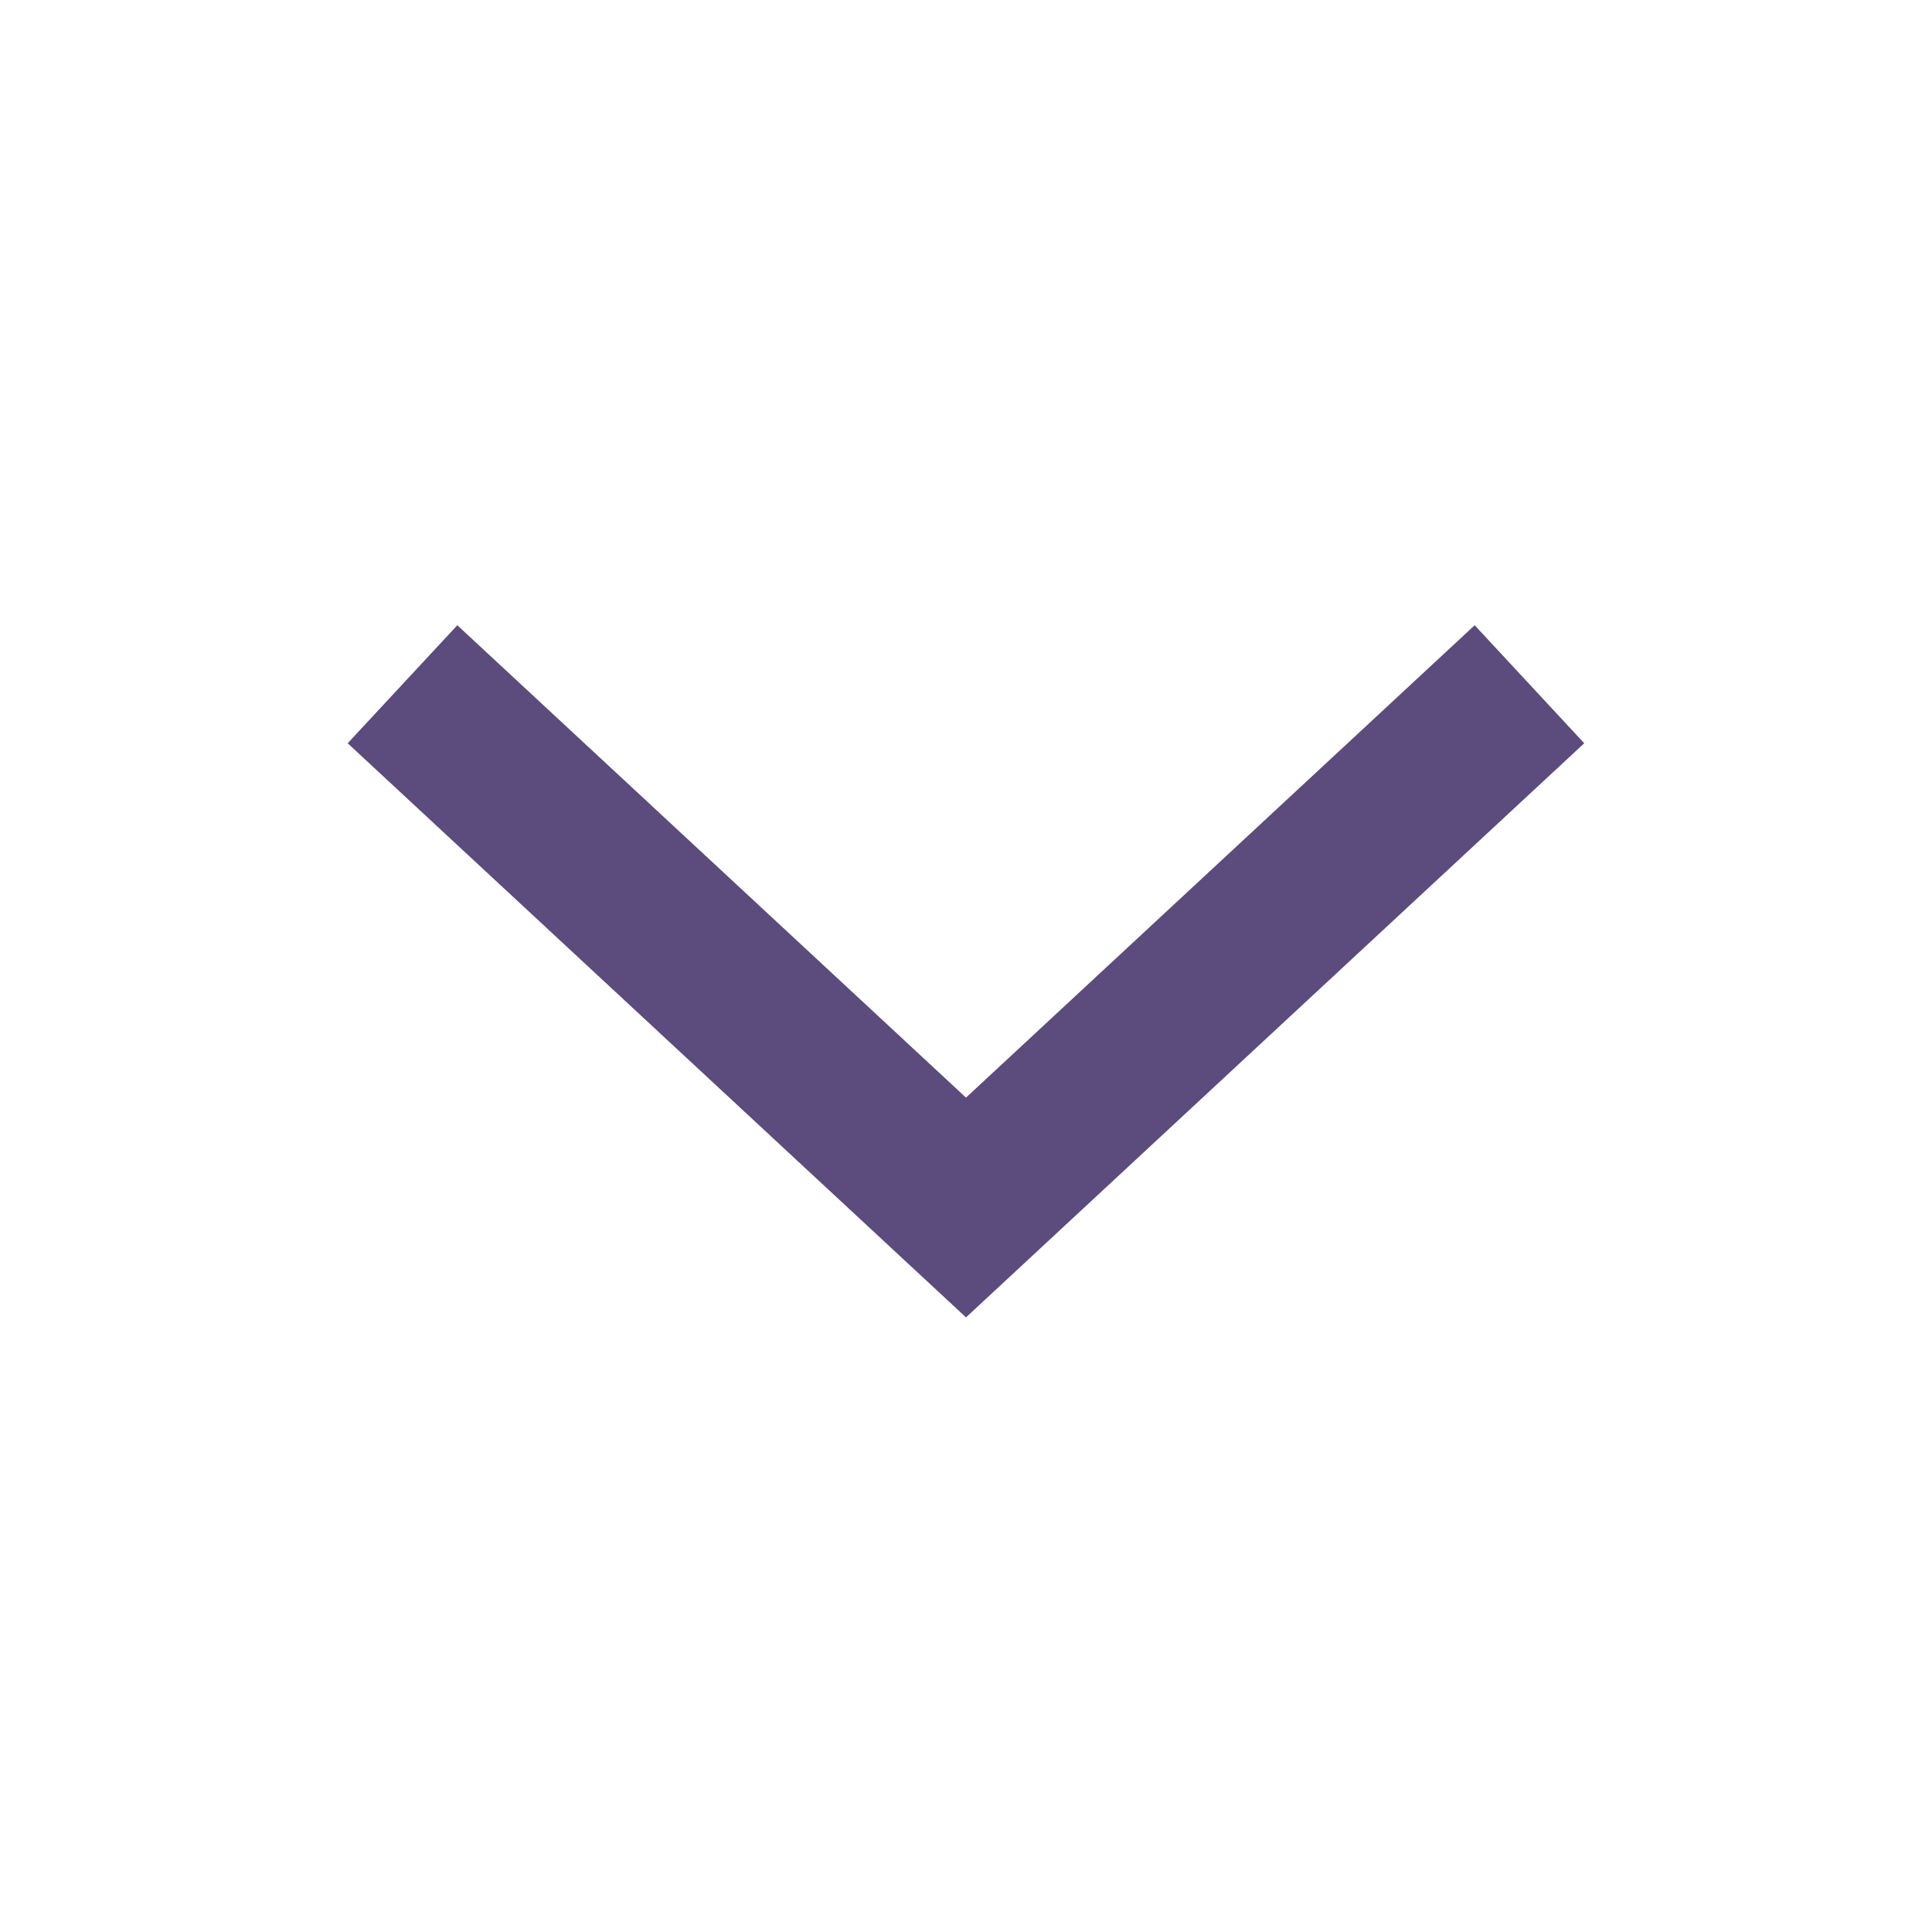
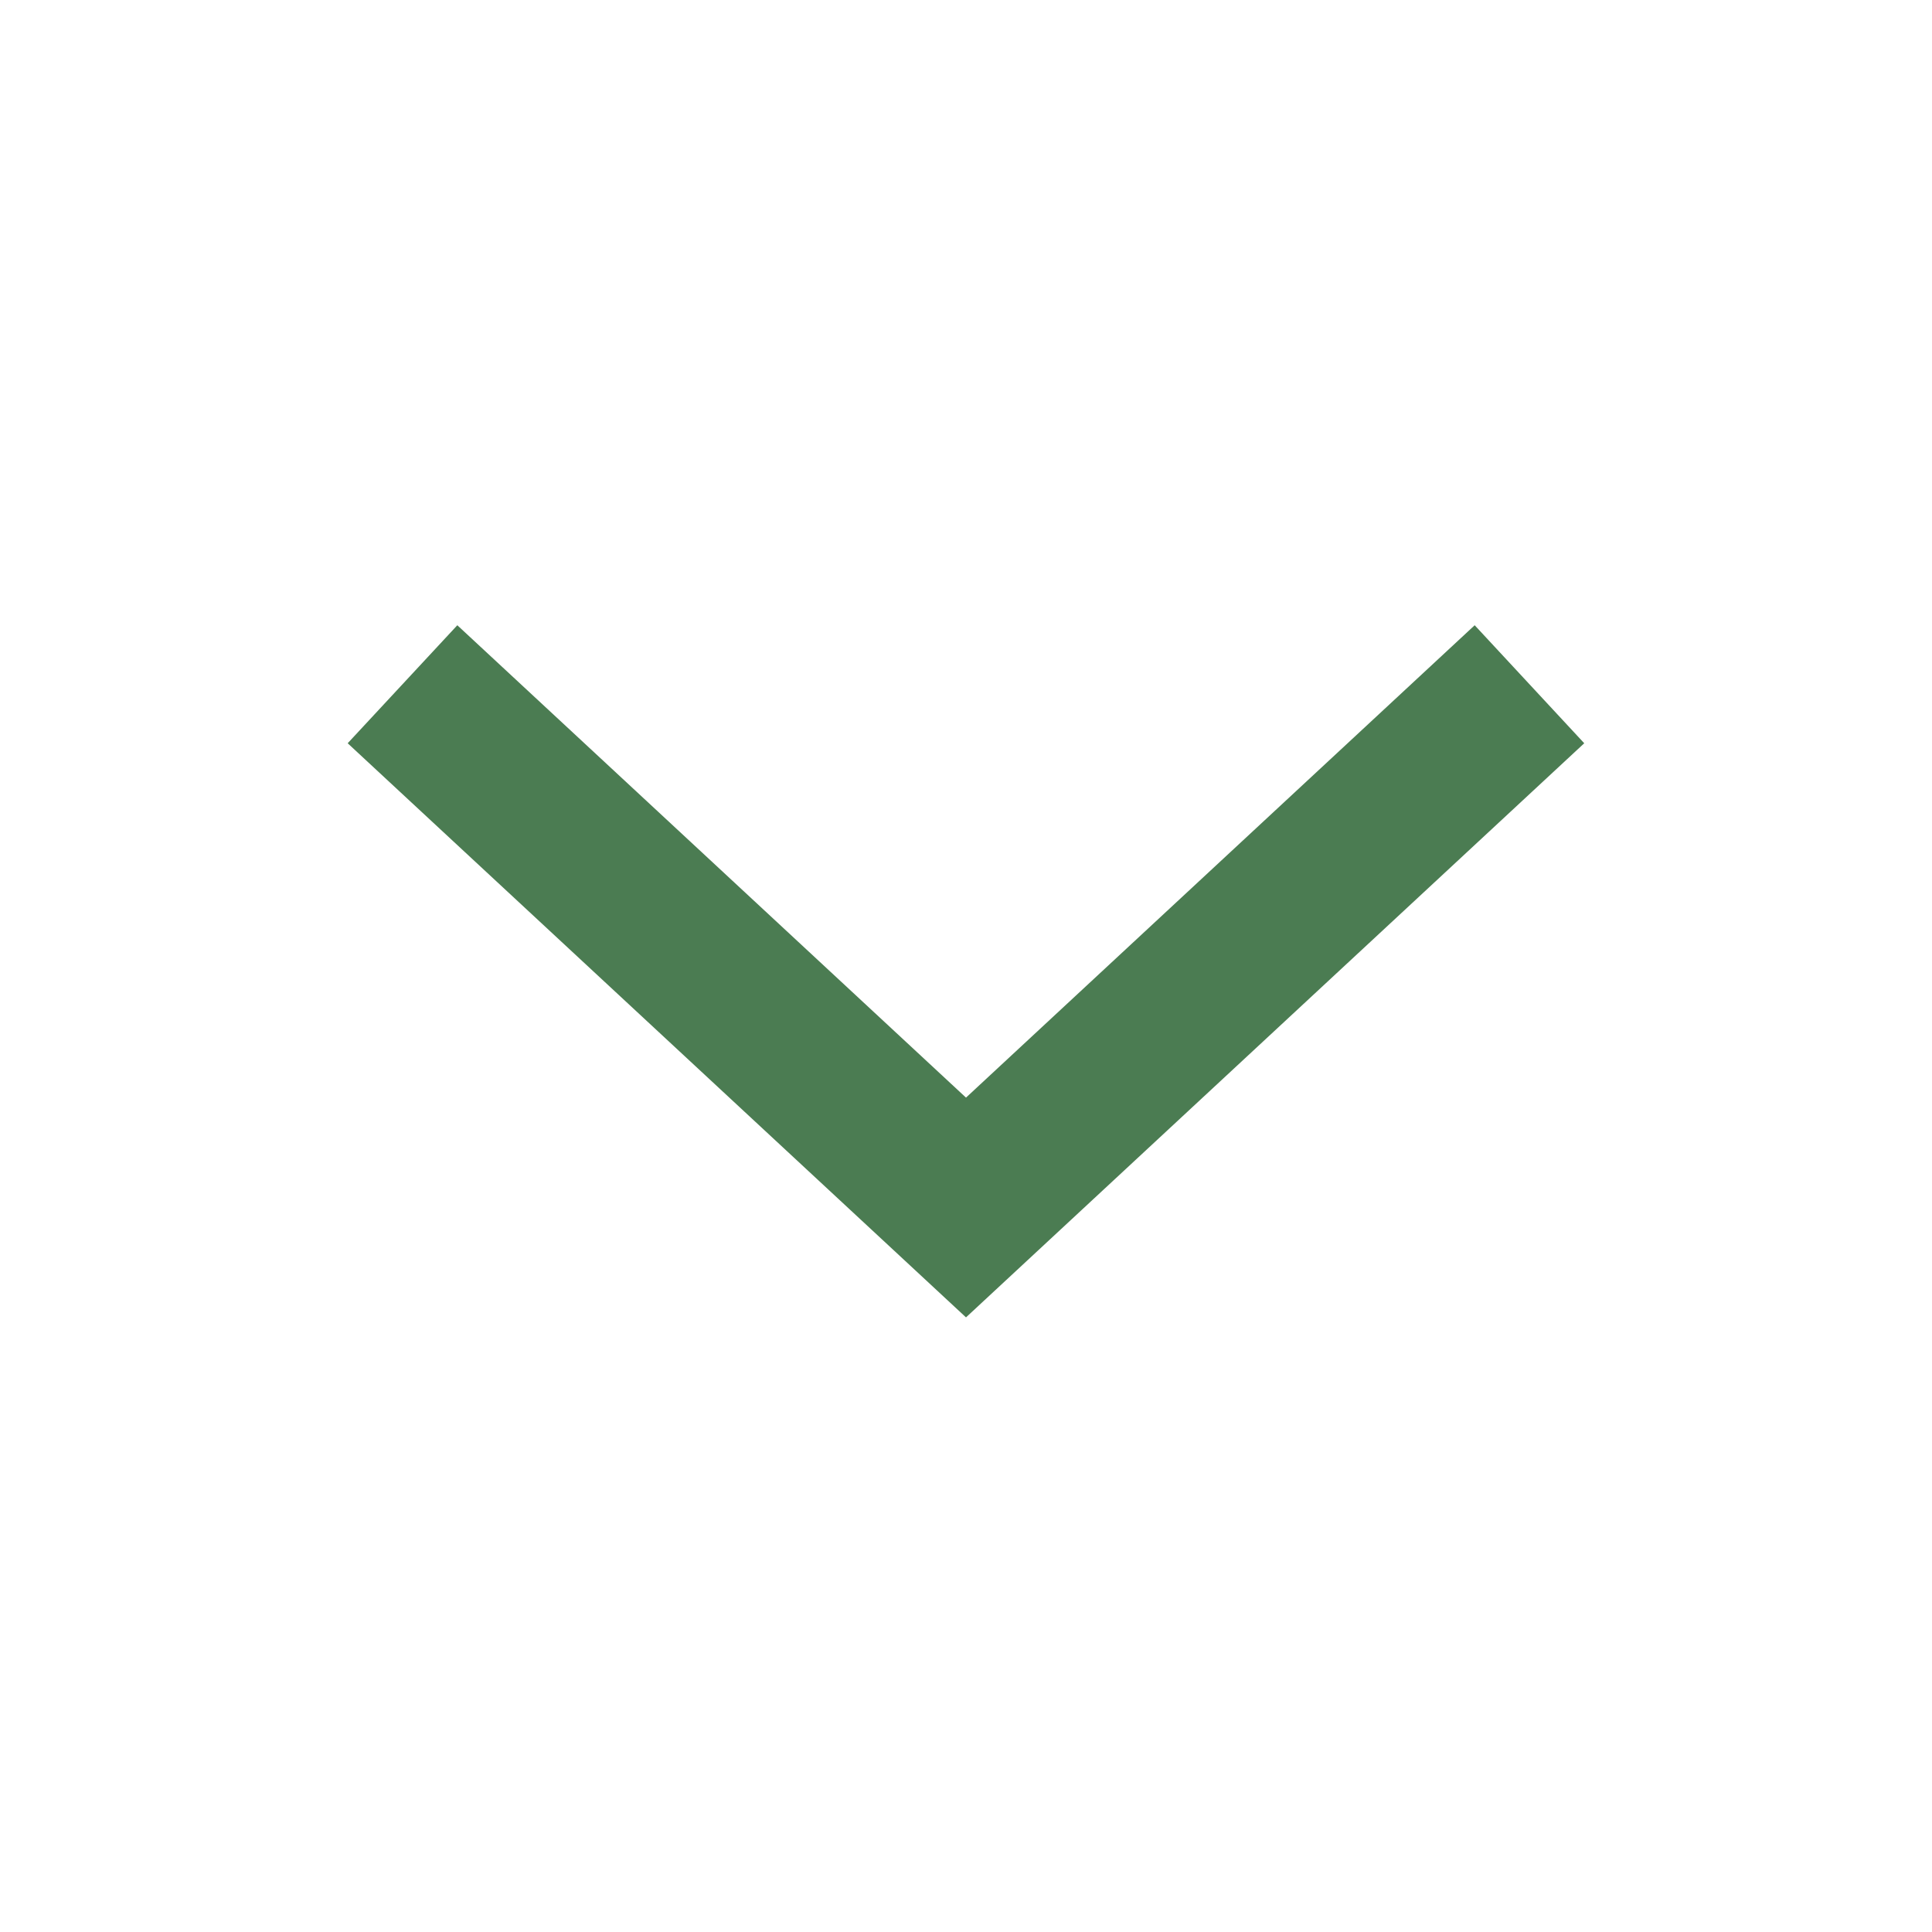
<svg xmlns="http://www.w3.org/2000/svg" width="24px" height="24px" viewBox="0 0 24 24" version="1.1">
  <g id="ic-arrow-down" stroke="none" stroke-width="1" fill="none" fill-rule="evenodd">
    <g id="ic-arrow-drop-down">
-       <g id="Group_8822" transform="translate(4, 7)" fill="#5C4B7D">
+       <g id="Group_8822" transform="translate(4, 7)" fill="#4b7c52">
        <polygon id="Path_18879" points="8 9.365 0.319 2.233 1.681 0.767 8 6.635 14.319 0.767 15.68 2.233" />
      </g>
      <polygon id="Rectangle_4407" points="0 0 24 0 24 24 0 24" />
    </g>
  </g>
</svg>
